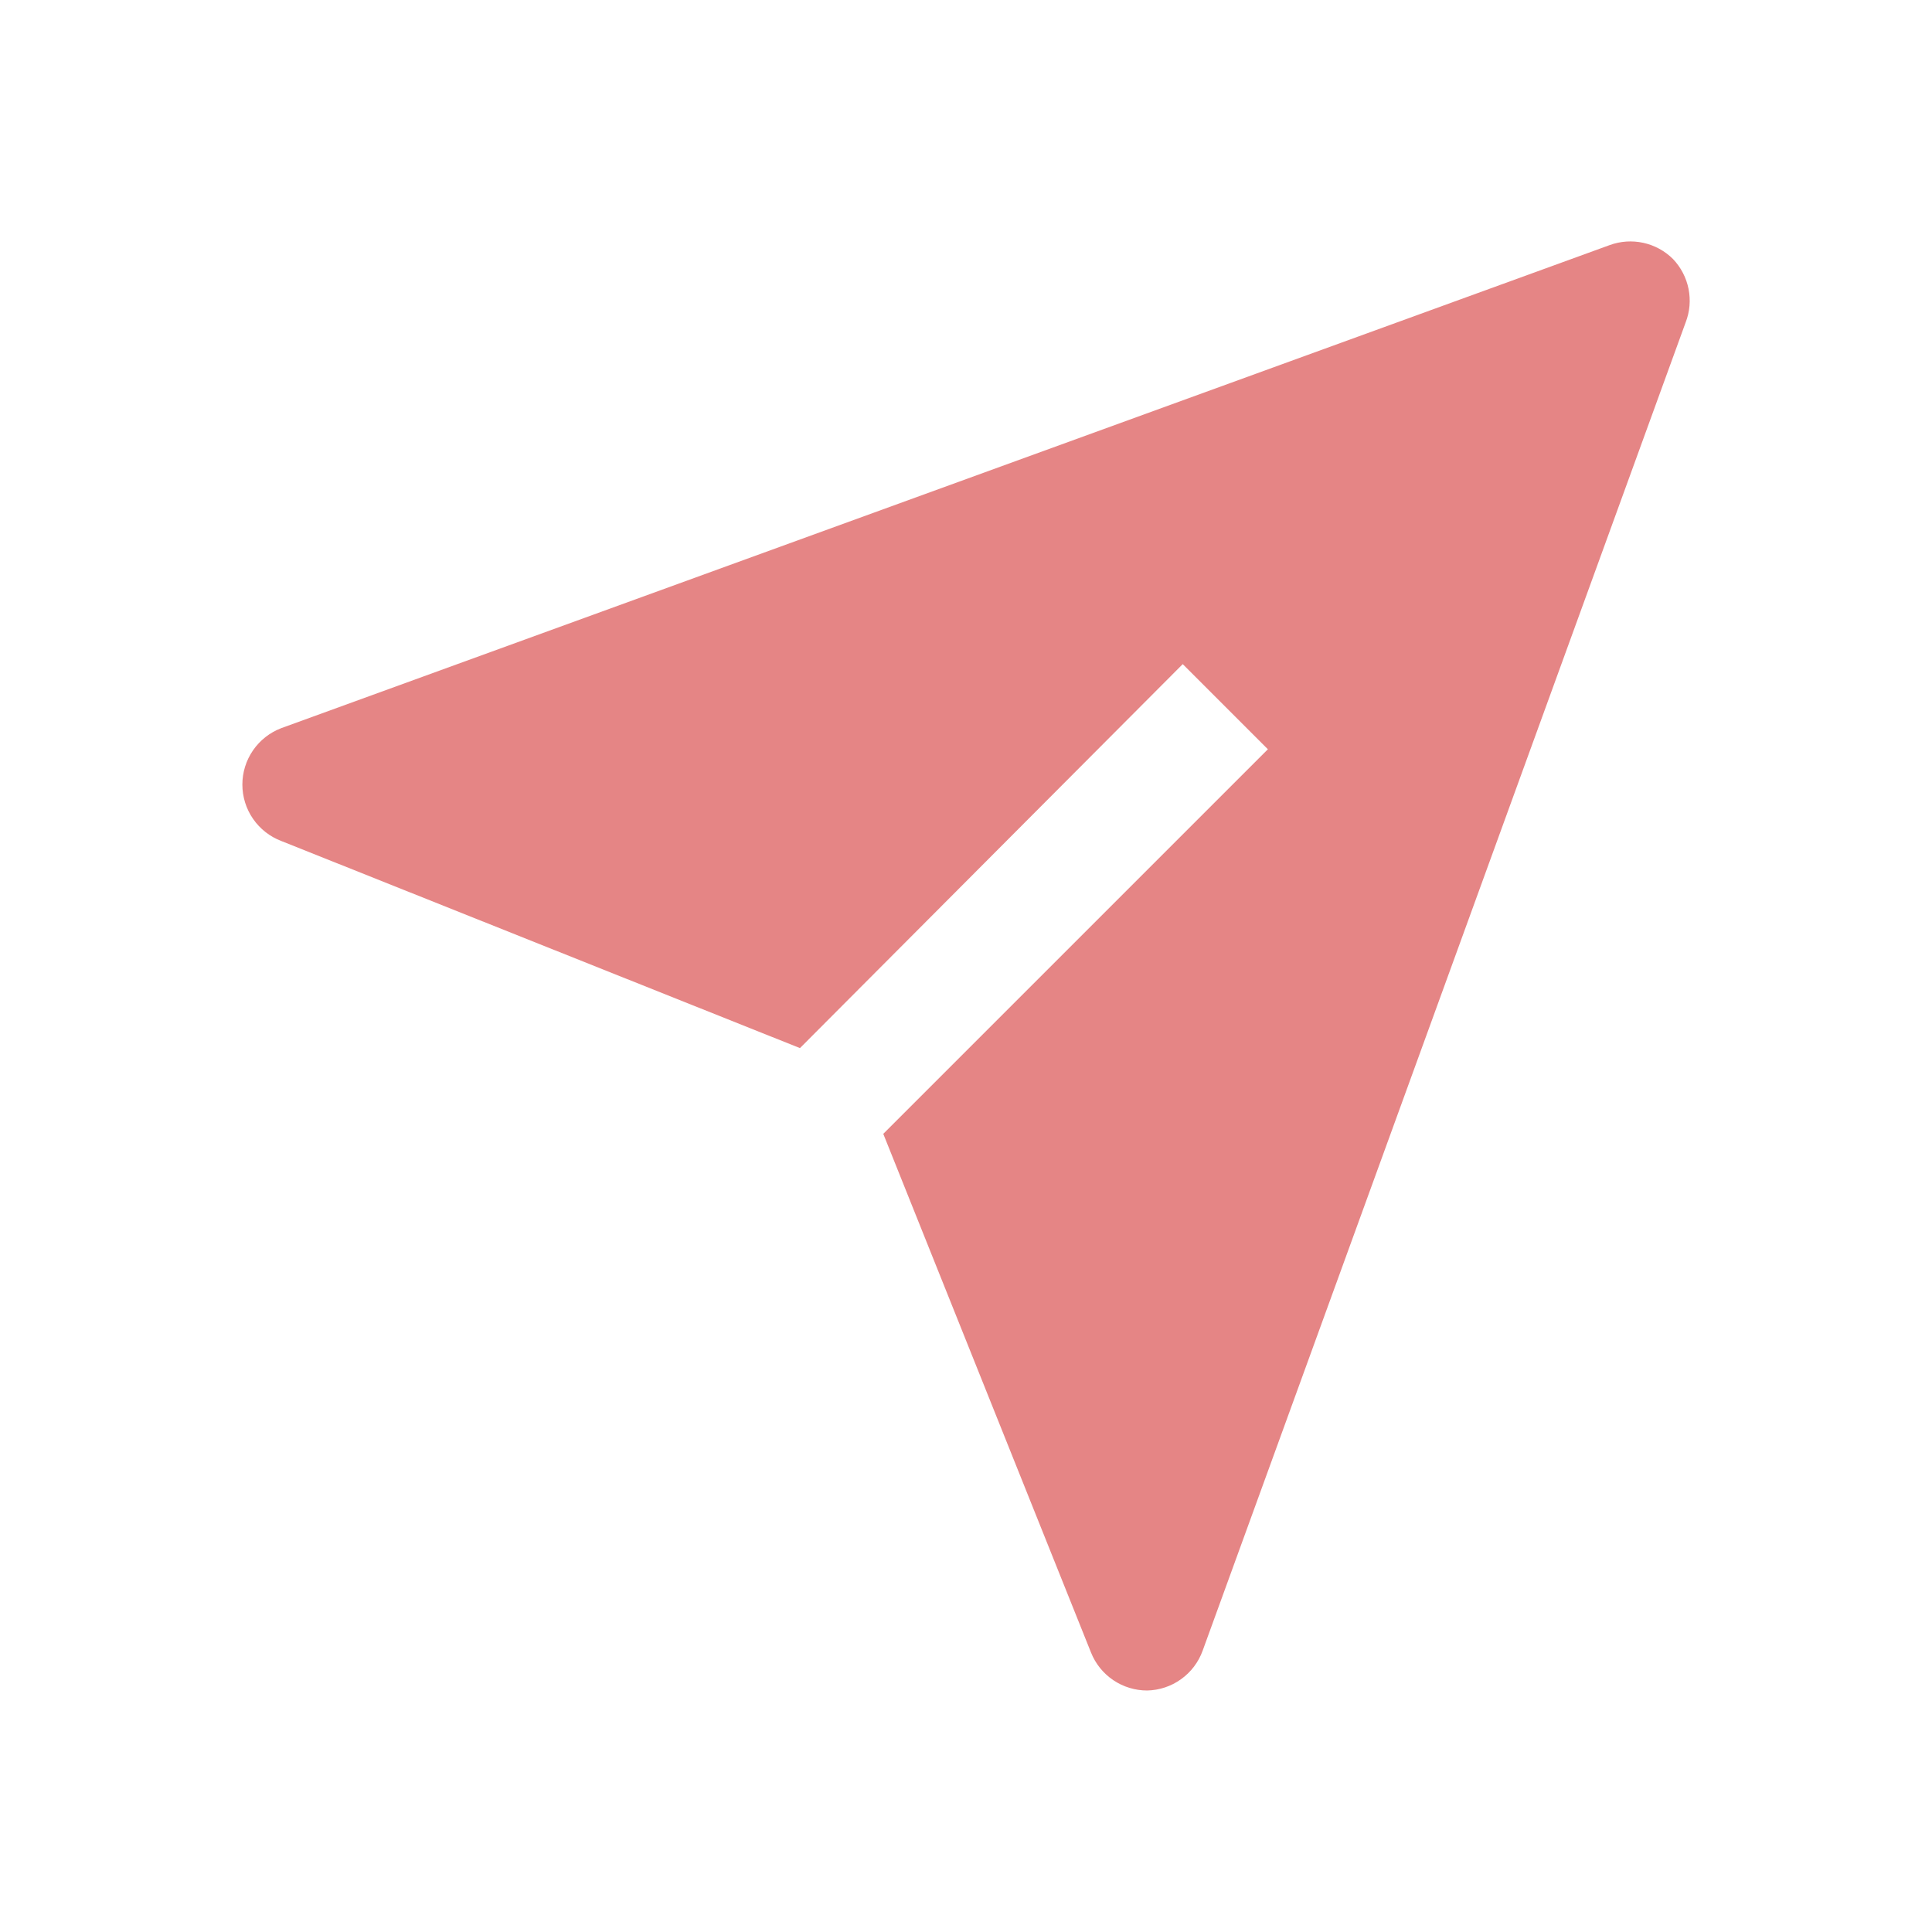
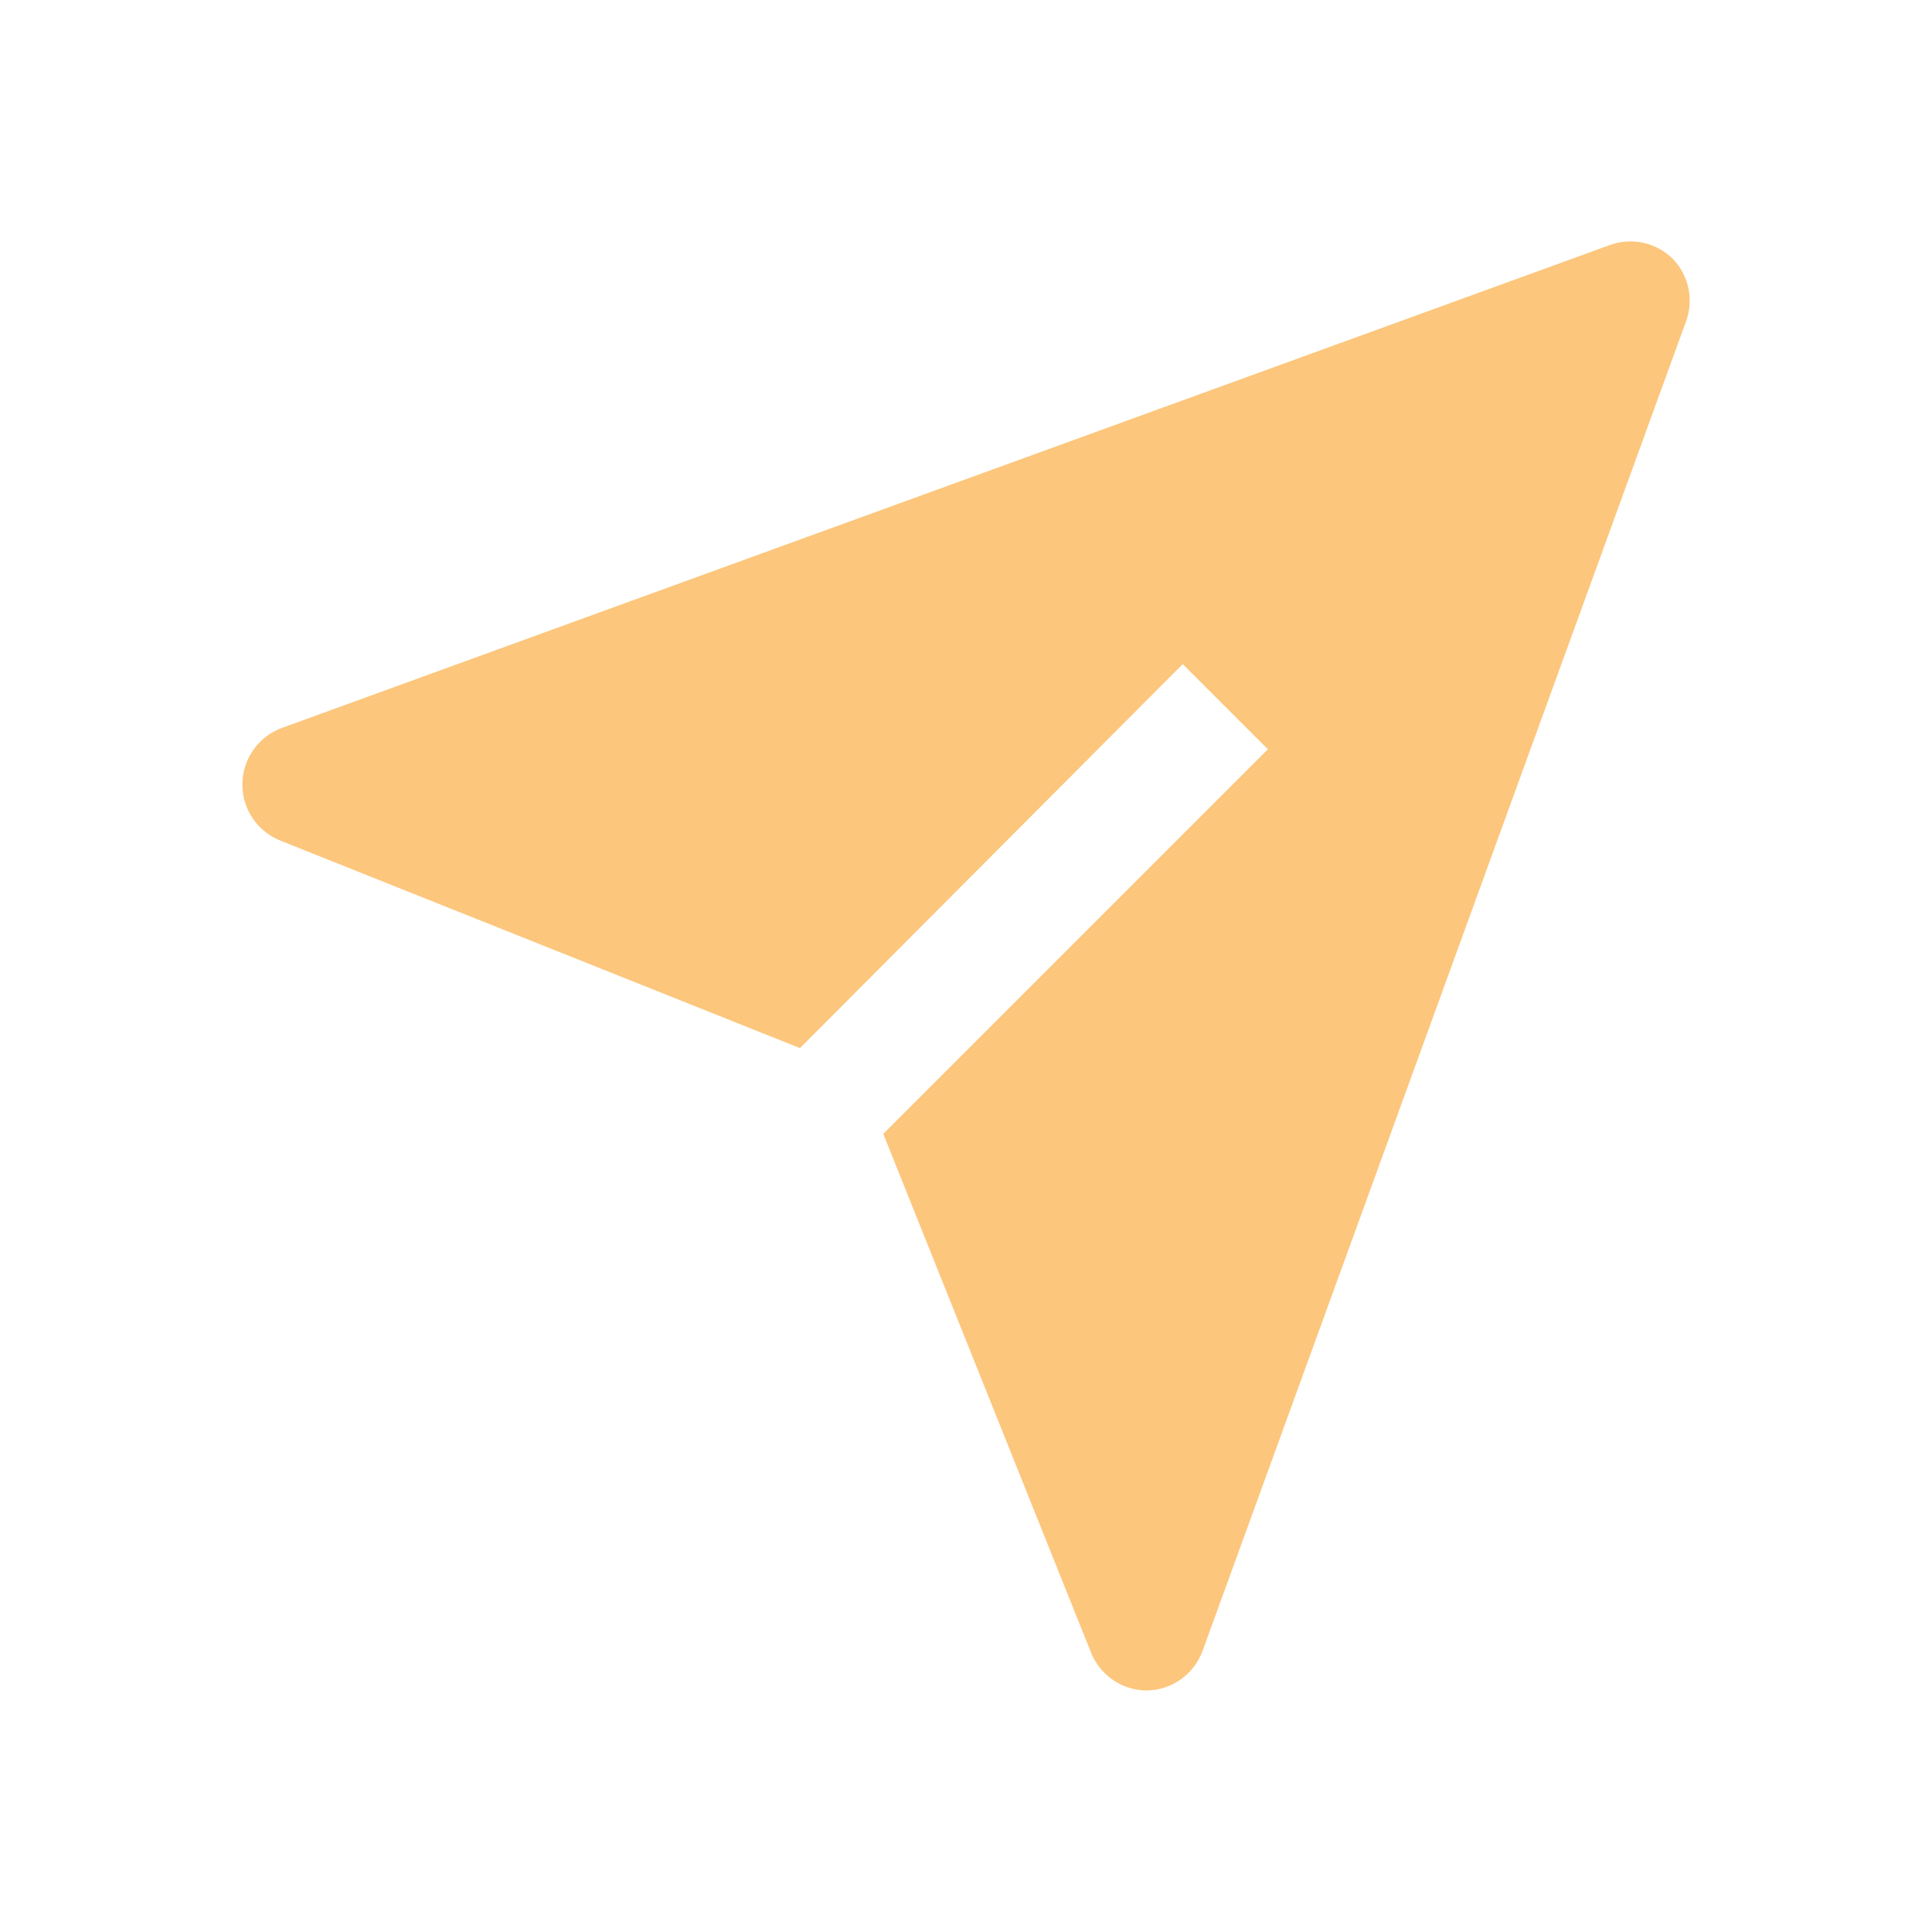
<svg xmlns="http://www.w3.org/2000/svg" width="71" height="71" viewBox="0 0 71 71" fill="none">
-   <path d="M61.481 9.518C61.182 9.22 60.804 9.014 60.391 8.924C59.978 8.833 59.548 8.863 59.152 9.008L10.339 26.758C9.918 26.918 9.556 27.202 9.3 27.572C9.044 27.943 8.907 28.382 8.907 28.833C8.907 29.283 9.044 29.723 9.3 30.093C9.556 30.463 9.918 30.747 10.339 30.907L29.398 38.517L43.465 24.406L46.594 27.535L32.46 41.668L40.093 60.727C40.257 61.14 40.542 61.494 40.91 61.743C41.278 61.992 41.712 62.125 42.156 62.125C42.605 62.116 43.04 61.971 43.404 61.709C43.769 61.448 44.045 61.082 44.197 60.661L61.947 11.848C62.099 11.456 62.135 11.028 62.053 10.616C61.97 10.203 61.772 9.823 61.481 9.518Z" fill="#E58585" />
+   <path d="M61.481 9.518C61.182 9.22 60.804 9.014 60.391 8.924C59.978 8.833 59.548 8.863 59.152 9.008L10.339 26.758C9.918 26.918 9.556 27.202 9.3 27.572C9.044 27.943 8.907 28.382 8.907 28.833C8.907 29.283 9.044 29.723 9.3 30.093C9.556 30.463 9.918 30.747 10.339 30.907L29.398 38.517L43.465 24.406L46.594 27.535L32.46 41.668L40.093 60.727C40.257 61.14 40.542 61.494 40.91 61.743C41.278 61.992 41.712 62.125 42.156 62.125C42.605 62.116 43.04 61.971 43.404 61.709C43.769 61.448 44.045 61.082 44.197 60.661L61.947 11.848C62.099 11.456 62.135 11.028 62.053 10.616C61.97 10.203 61.772 9.823 61.481 9.518Z" fill="#FCC67C" />
</svg>
